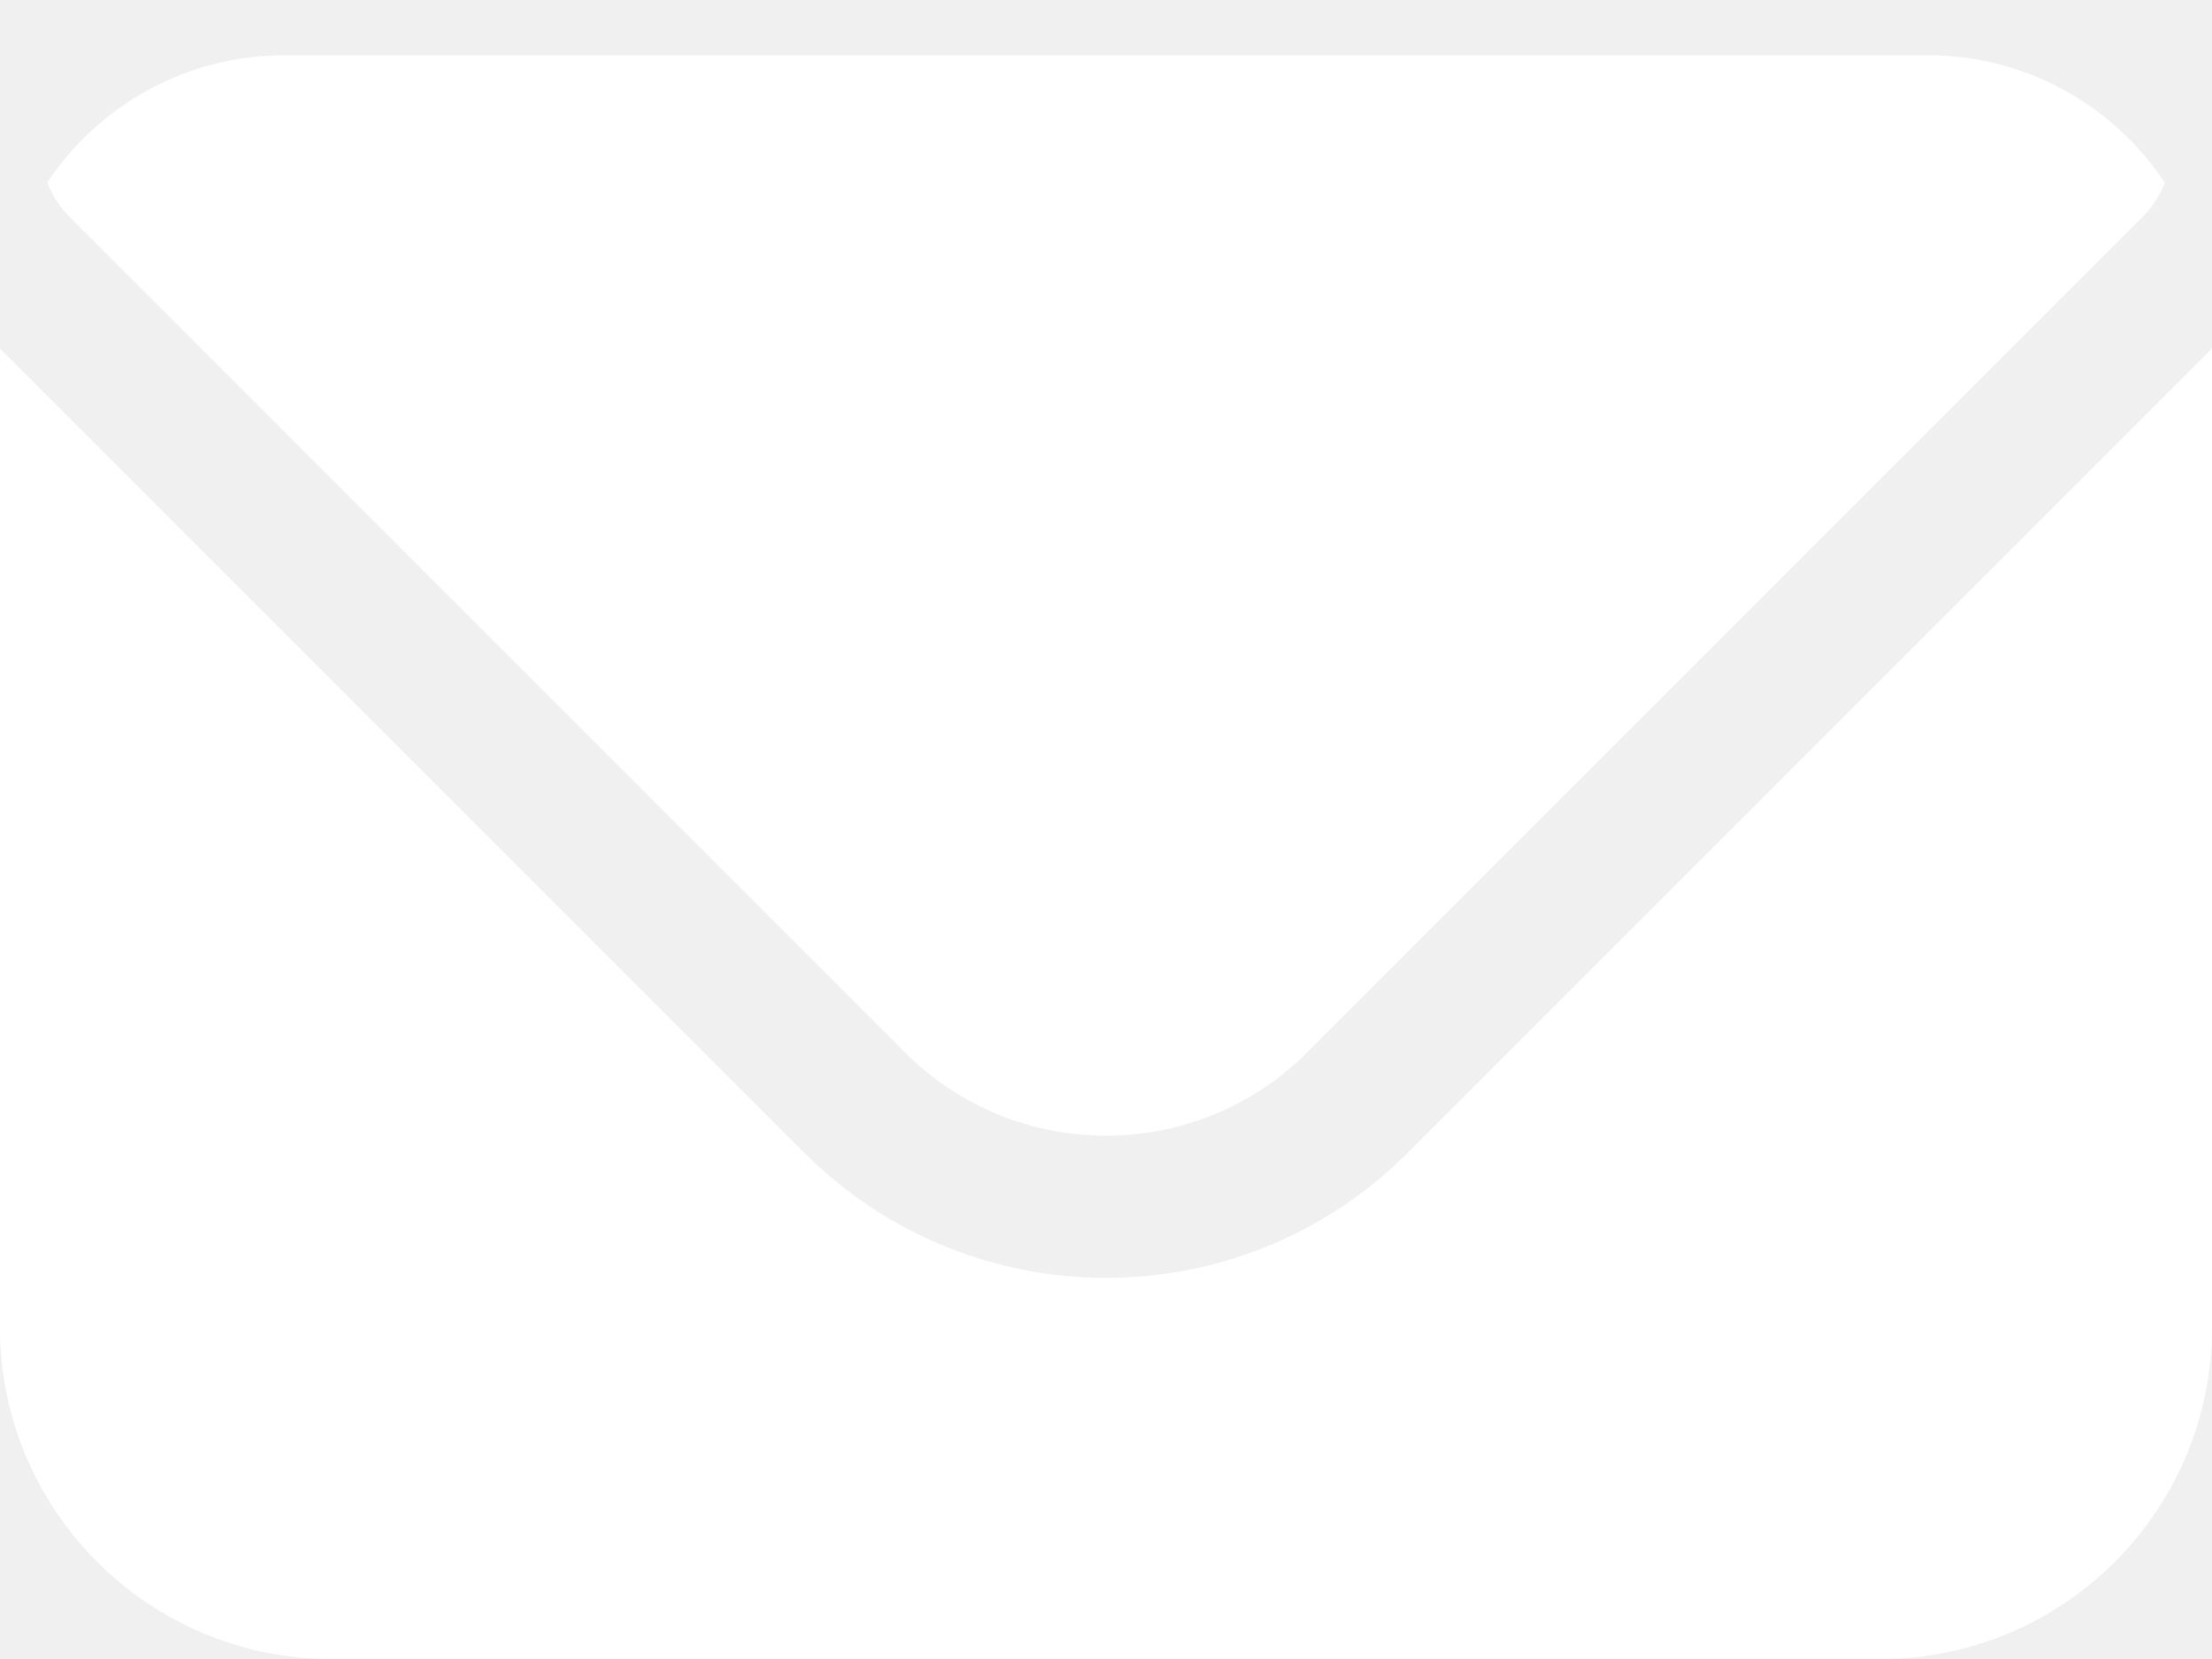
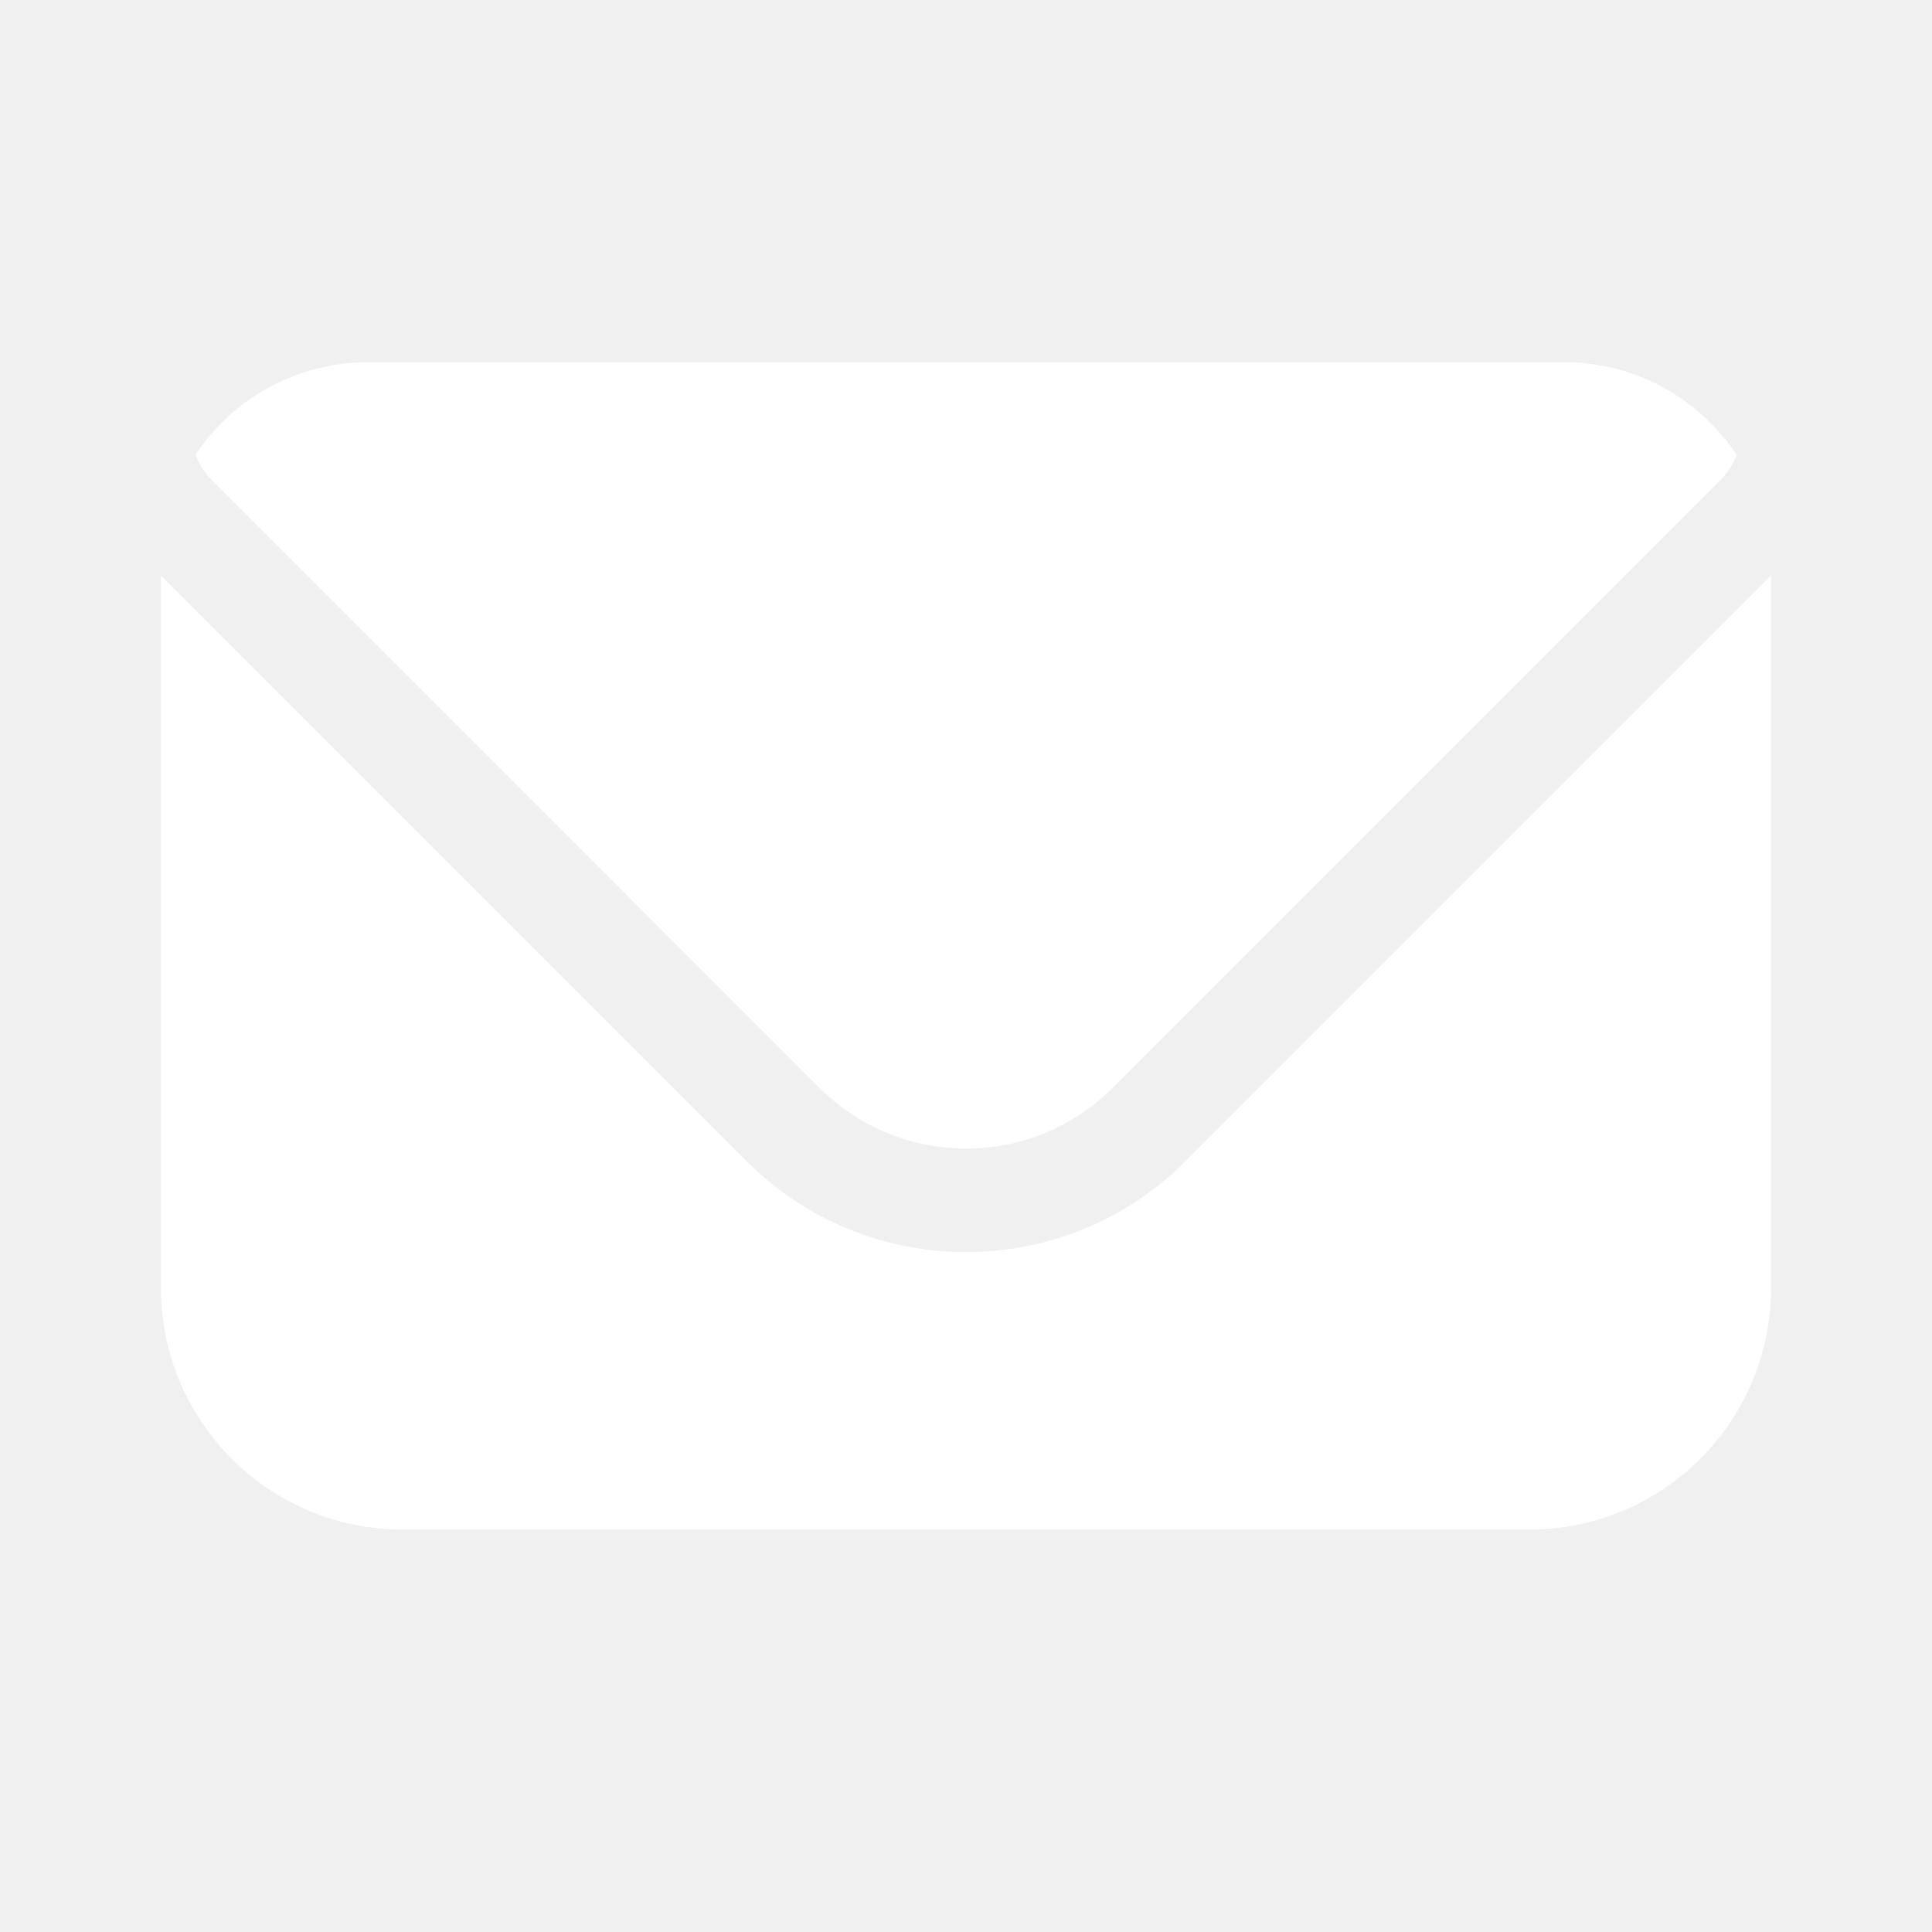
- <svg xmlns="http://www.w3.org/2000/svg" width="20" height="15" viewBox="0 0 20 15" fill="none">
-   <mask id="path-1-inside-1_64_664" fill="white">
-     <path fill-rule="evenodd" clip-rule="evenodd" d="M0 3.151V12C0 13.657 1.343 15 3 15H17C18.657 15 20 13.657 20 12V3.152L12.728 10.424C11.222 11.931 8.78 11.931 7.273 10.424L0 3.151ZM19.573 1.651C19.532 1.762 19.465 1.869 19.371 1.963L11.819 9.515C10.815 10.519 9.187 10.519 8.182 9.515L0.631 1.963C0.536 1.868 0.469 1.762 0.428 1.65C0.889 0.957 1.677 0.5 2.572 0.5H17.429C18.324 0.5 19.112 0.957 19.573 1.651Z" />
+ <svg xmlns="http://www.w3.org/2000/svg" width="24" height="24" viewBox="0 0 24 24" fill="none">
+   <mask id="path-1-inside-1_64_318" fill="white">
+     <path fill-rule="evenodd" clip-rule="evenodd" d="M2 7.151V16C2 17.657 3.343 19 5 19H19C20.657 19 22 17.657 22 16V7.152L14.728 14.424C13.222 15.931 10.78 15.931 9.273 14.424L2 7.151ZM21.573 5.651C21.532 5.762 21.465 5.869 21.371 5.963L13.819 13.515C12.815 14.519 11.187 14.519 10.182 13.515L2.631 5.963C2.536 5.868 2.469 5.762 2.428 5.65C2.889 4.957 3.677 4.5 4.572 4.5H19.429C20.324 4.5 21.112 4.957 21.573 5.651Z" />
  </mask>
-   <path fill-rule="evenodd" clip-rule="evenodd" d="M0 3.151V12C0 13.657 1.343 15 3 15H17C18.657 15 20 13.657 20 12V3.152L12.728 10.424C11.222 11.931 8.78 11.931 7.273 10.424L0 3.151ZM19.573 1.651C19.532 1.762 19.465 1.869 19.371 1.963L11.819 9.515C10.815 10.519 9.187 10.519 8.182 9.515L0.631 1.963C0.536 1.868 0.469 1.762 0.428 1.65C0.889 0.957 1.677 0.5 2.572 0.5H17.429C18.324 0.5 19.112 0.957 19.573 1.651Z" fill="white" />
-   <path d="M0 3.151L0.354 2.798L-0.5 1.944V3.151H0ZM20 3.152H20.5V1.945L19.647 2.798L20 3.152ZM12.728 10.424L13.082 10.778H13.082L12.728 10.424ZM7.273 10.424L6.92 10.778L7.273 10.424ZM19.371 1.963L19.724 2.317L19.724 2.317L19.371 1.963ZM19.573 1.651L20.042 1.823L20.129 1.585L19.989 1.374L19.573 1.651ZM11.819 9.515L11.465 9.162L11.819 9.515ZM8.182 9.515L7.829 9.869L8.182 9.515ZM0.631 1.963L0.984 1.61L0.984 1.61L0.631 1.963ZM0.428 1.65L0.012 1.374L-0.128 1.585L-0.041 1.822L0.428 1.65ZM0.5 12V3.151H-0.5V12H0.5ZM3 14.5C1.62 14.5 0.5 13.381 0.5 12H-0.5C-0.5 13.933 1.067 15.5 3 15.5V14.5ZM17 14.5H3V15.5H17V14.5ZM19.5 12C19.5 13.381 18.381 14.5 17 14.5V15.5C18.933 15.5 20.5 13.933 20.5 12H19.5ZM19.5 3.152V12H20.5V3.152H19.5ZM19.647 2.798L12.374 10.071L13.082 10.778L20.354 3.506L19.647 2.798ZM12.374 10.071C11.063 11.382 8.938 11.382 7.627 10.071L6.92 10.778C8.621 12.479 11.38 12.479 13.082 10.778L12.374 10.071ZM7.627 10.071L0.354 2.798L-0.353 3.505L6.92 10.778L7.627 10.071ZM19.724 2.317C19.87 2.171 19.976 2.003 20.042 1.823L19.103 1.478C19.088 1.521 19.061 1.566 19.017 1.61L19.724 2.317ZM12.172 9.869L19.724 2.317L19.017 1.61L11.465 9.162L12.172 9.869ZM7.829 9.869C9.028 11.068 10.973 11.068 12.172 9.869L11.465 9.162C10.656 9.97 9.345 9.97 8.536 9.162L7.829 9.869ZM0.277 2.317L7.829 9.869L8.536 9.162L0.984 1.61L0.277 2.317ZM-0.041 1.822C0.025 2.002 0.131 2.171 0.277 2.317L0.984 1.61C0.94 1.566 0.914 1.521 0.898 1.478L-0.041 1.822ZM2.572 0C1.503 0 0.561 0.547 0.012 1.374L0.845 1.927C1.217 1.367 1.851 1 2.572 1V0ZM17.429 0H2.572V1H17.429V0ZM19.989 1.374C19.44 0.547 18.498 0 17.429 0V1C18.149 1 18.784 1.367 19.156 1.927L19.989 1.374Z" fill="white" fill-opacity="0.3" mask="url(#path-1-inside-1_64_664)" />
+   <path fill-rule="evenodd" clip-rule="evenodd" d="M2 7.151V16C2 17.657 3.343 19 5 19H19C20.657 19 22 17.657 22 16V7.152L14.728 14.424C13.222 15.931 10.78 15.931 9.273 14.424L2 7.151ZM21.573 5.651C21.532 5.762 21.465 5.869 21.371 5.963L13.819 13.515C12.815 14.519 11.187 14.519 10.182 13.515L2.631 5.963C2.536 5.868 2.469 5.762 2.428 5.65C2.889 4.957 3.677 4.5 4.572 4.5H19.429C20.324 4.5 21.112 4.957 21.573 5.651Z" fill="white" />
+   <path d="M2 7.151L2.354 6.798L1.5 5.944V7.151H2ZM22 7.152H22.5V5.945L21.647 6.798L22 7.152ZM14.728 14.424L15.082 14.778H15.082L14.728 14.424ZM9.273 14.424L8.92 14.778L9.273 14.424ZM21.371 5.963L21.724 6.317L21.724 6.317L21.371 5.963ZM21.573 5.651L22.042 5.823L22.129 5.585L21.989 5.374L21.573 5.651ZM13.819 13.515L13.465 13.162L13.819 13.515ZM10.182 13.515L9.829 13.869L10.182 13.515ZM2.631 5.963L2.984 5.61L2.984 5.61L2.631 5.963ZM2.428 5.65L2.012 5.374L1.872 5.585L1.959 5.822L2.428 5.65ZM2.5 16V7.151H1.5V16H2.5ZM5 18.5C3.62 18.5 2.5 17.381 2.5 16H1.5C1.5 17.933 3.067 19.5 5 19.5V18.5ZM19 18.5H5V19.5H19V18.5ZM21.5 16C21.5 17.381 20.381 18.5 19 18.5V19.5C20.933 19.5 22.5 17.933 22.5 16H21.5ZM21.5 7.152V16H22.5V7.152H21.5ZM21.647 6.798L14.374 14.071L15.082 14.778L22.354 7.506L21.647 6.798ZM14.374 14.071C13.063 15.382 10.938 15.382 9.627 14.071L8.92 14.778C10.621 16.479 13.38 16.479 15.082 14.778L14.374 14.071ZM9.627 14.071L2.354 6.798L1.647 7.505L8.92 14.778L9.627 14.071ZM21.724 6.317C21.87 6.171 21.976 6.003 22.042 5.823L21.103 5.478C21.088 5.521 21.061 5.566 21.017 5.61L21.724 6.317ZM14.172 13.869L21.724 6.317L21.017 5.61L13.465 13.162L14.172 13.869ZM9.829 13.869C11.028 15.068 12.973 15.068 14.172 13.869L13.465 13.162C12.656 13.97 11.345 13.97 10.536 13.162L9.829 13.869ZM2.277 6.317L9.829 13.869L10.536 13.162L2.984 5.61L2.277 6.317ZM1.959 5.822C2.025 6.002 2.131 6.171 2.277 6.317L2.984 5.61C2.94 5.566 2.914 5.521 2.898 5.478L1.959 5.822ZM4.572 4C3.503 4 2.561 4.547 2.012 5.374L2.845 5.927C3.217 5.367 3.851 5 4.572 5V4ZM19.429 4H4.572V5H19.429V4ZM21.989 5.374C21.44 4.547 20.498 4 19.429 4V5C20.149 5 20.784 5.367 21.156 5.927L21.989 5.374Z" fill="white" fill-opacity="0.3" mask="url(#path-1-inside-1_64_318)" />
</svg>
